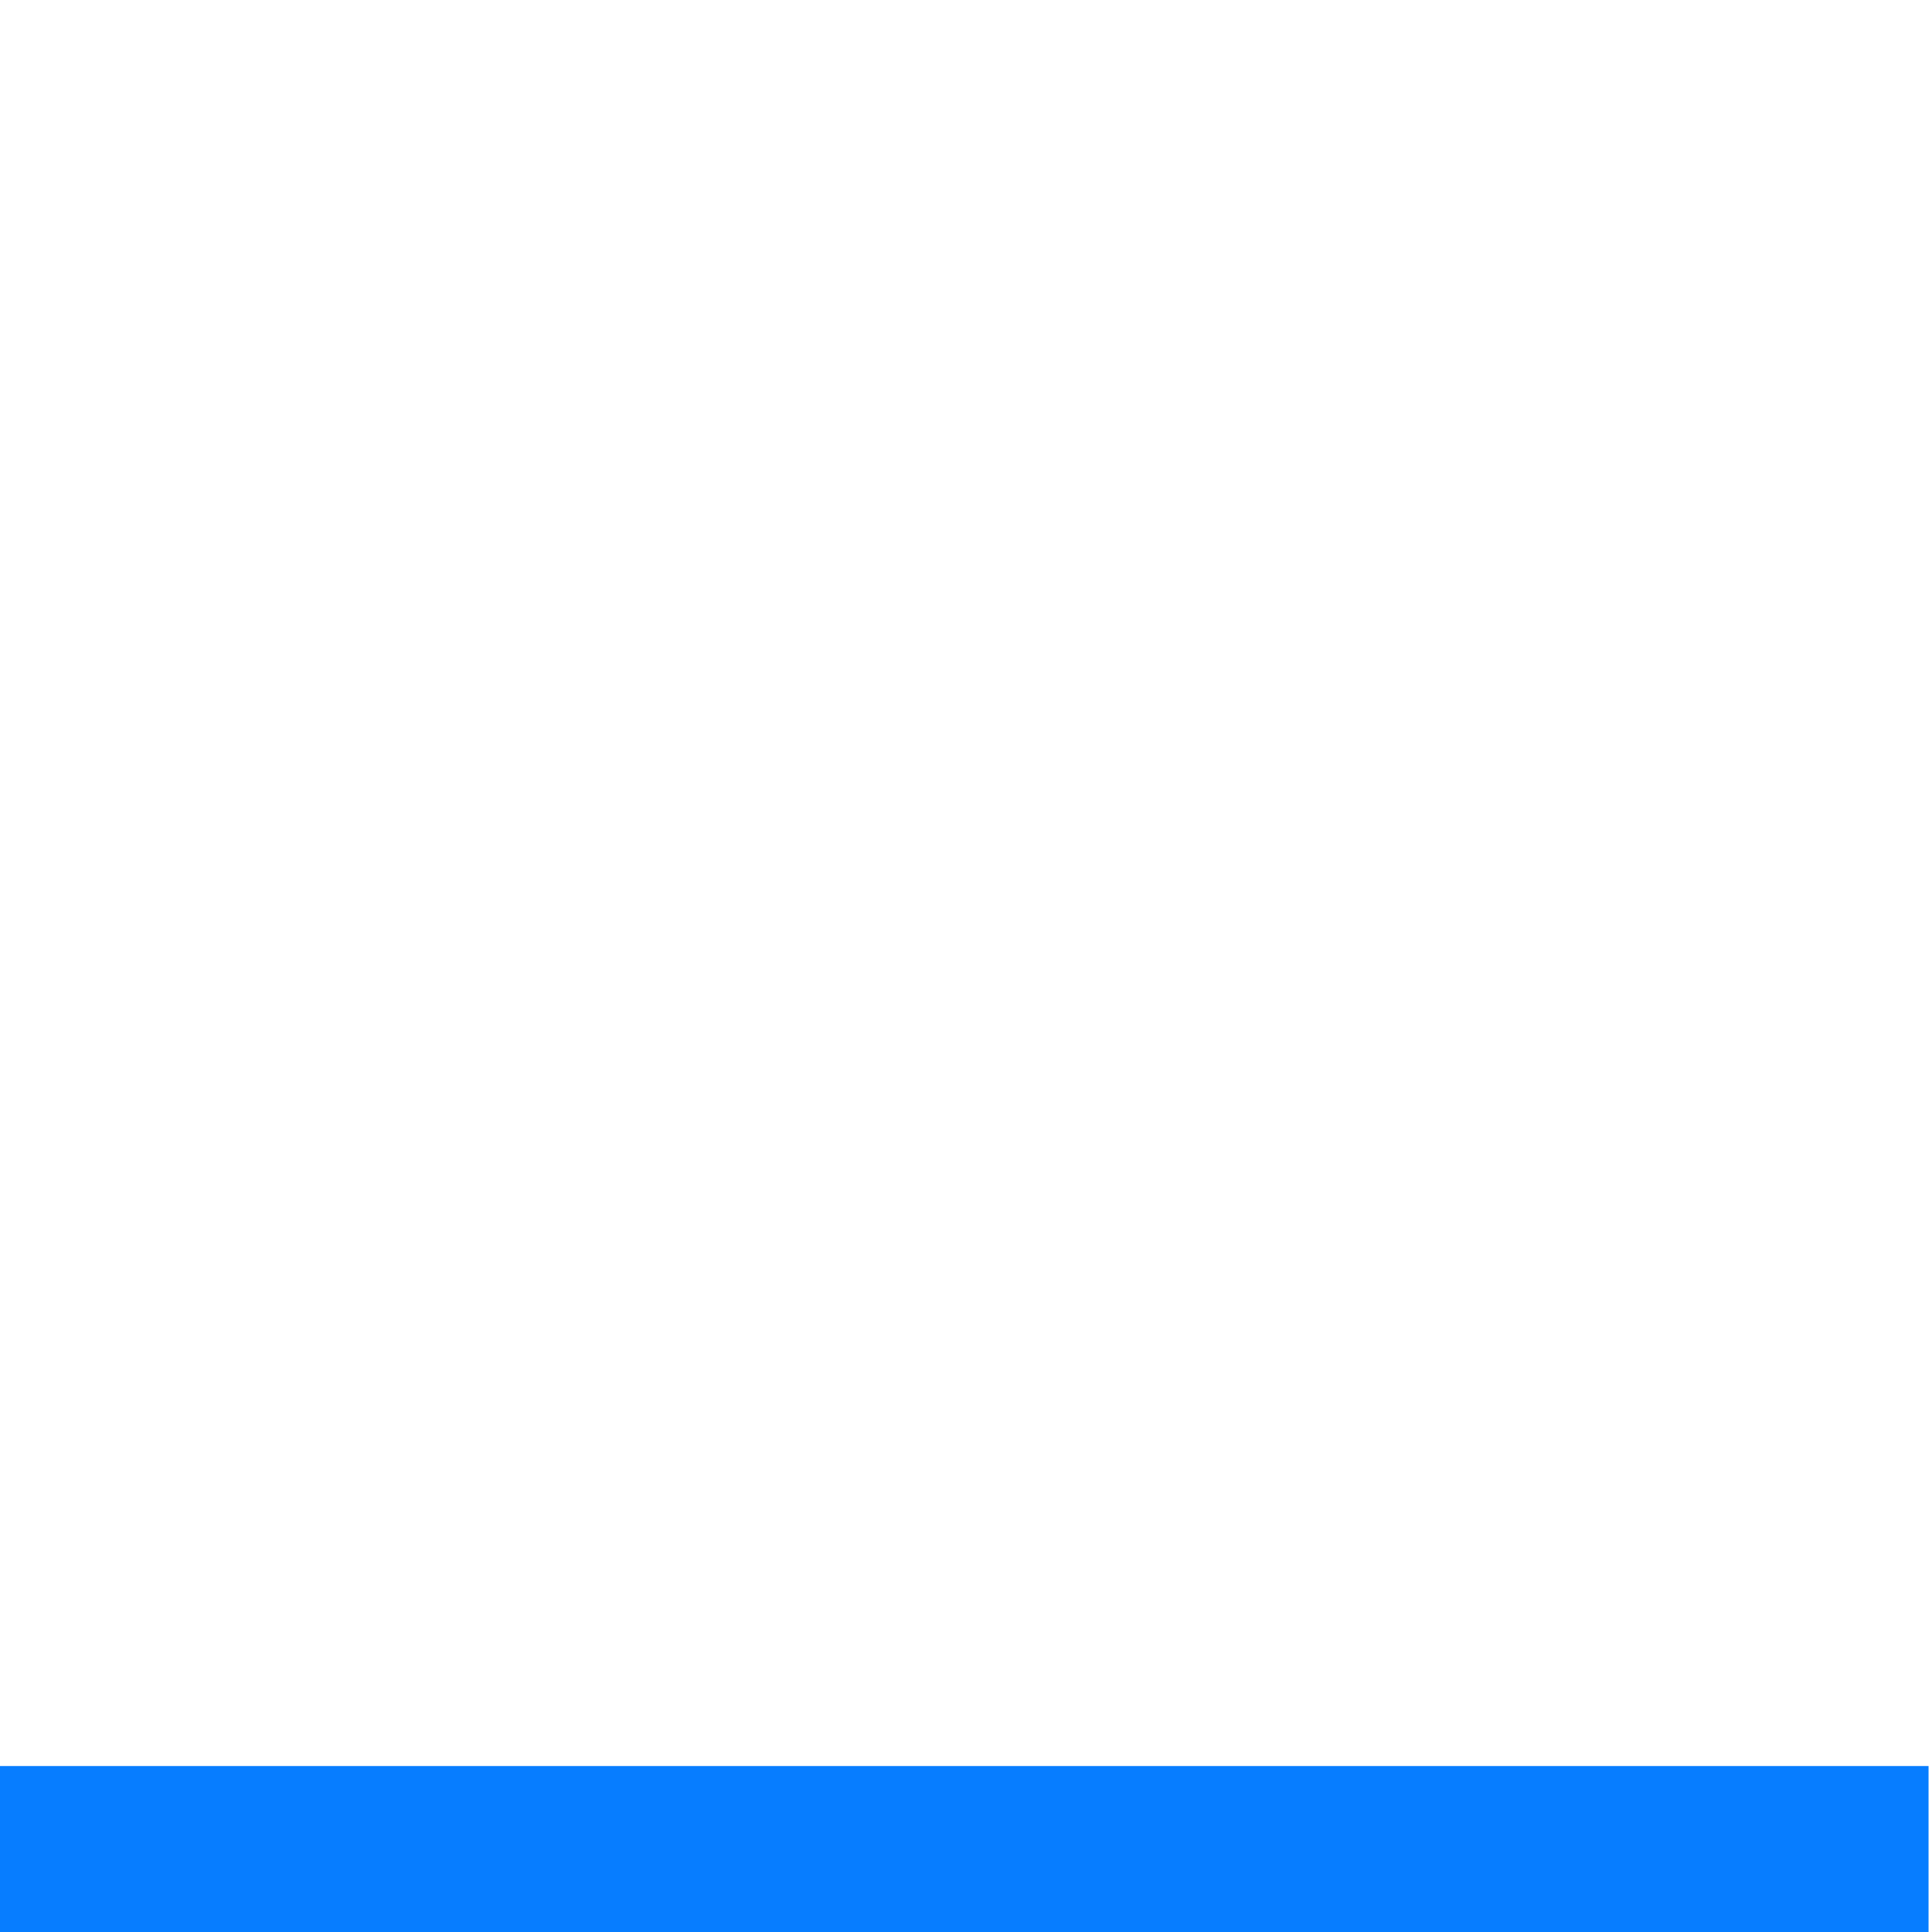
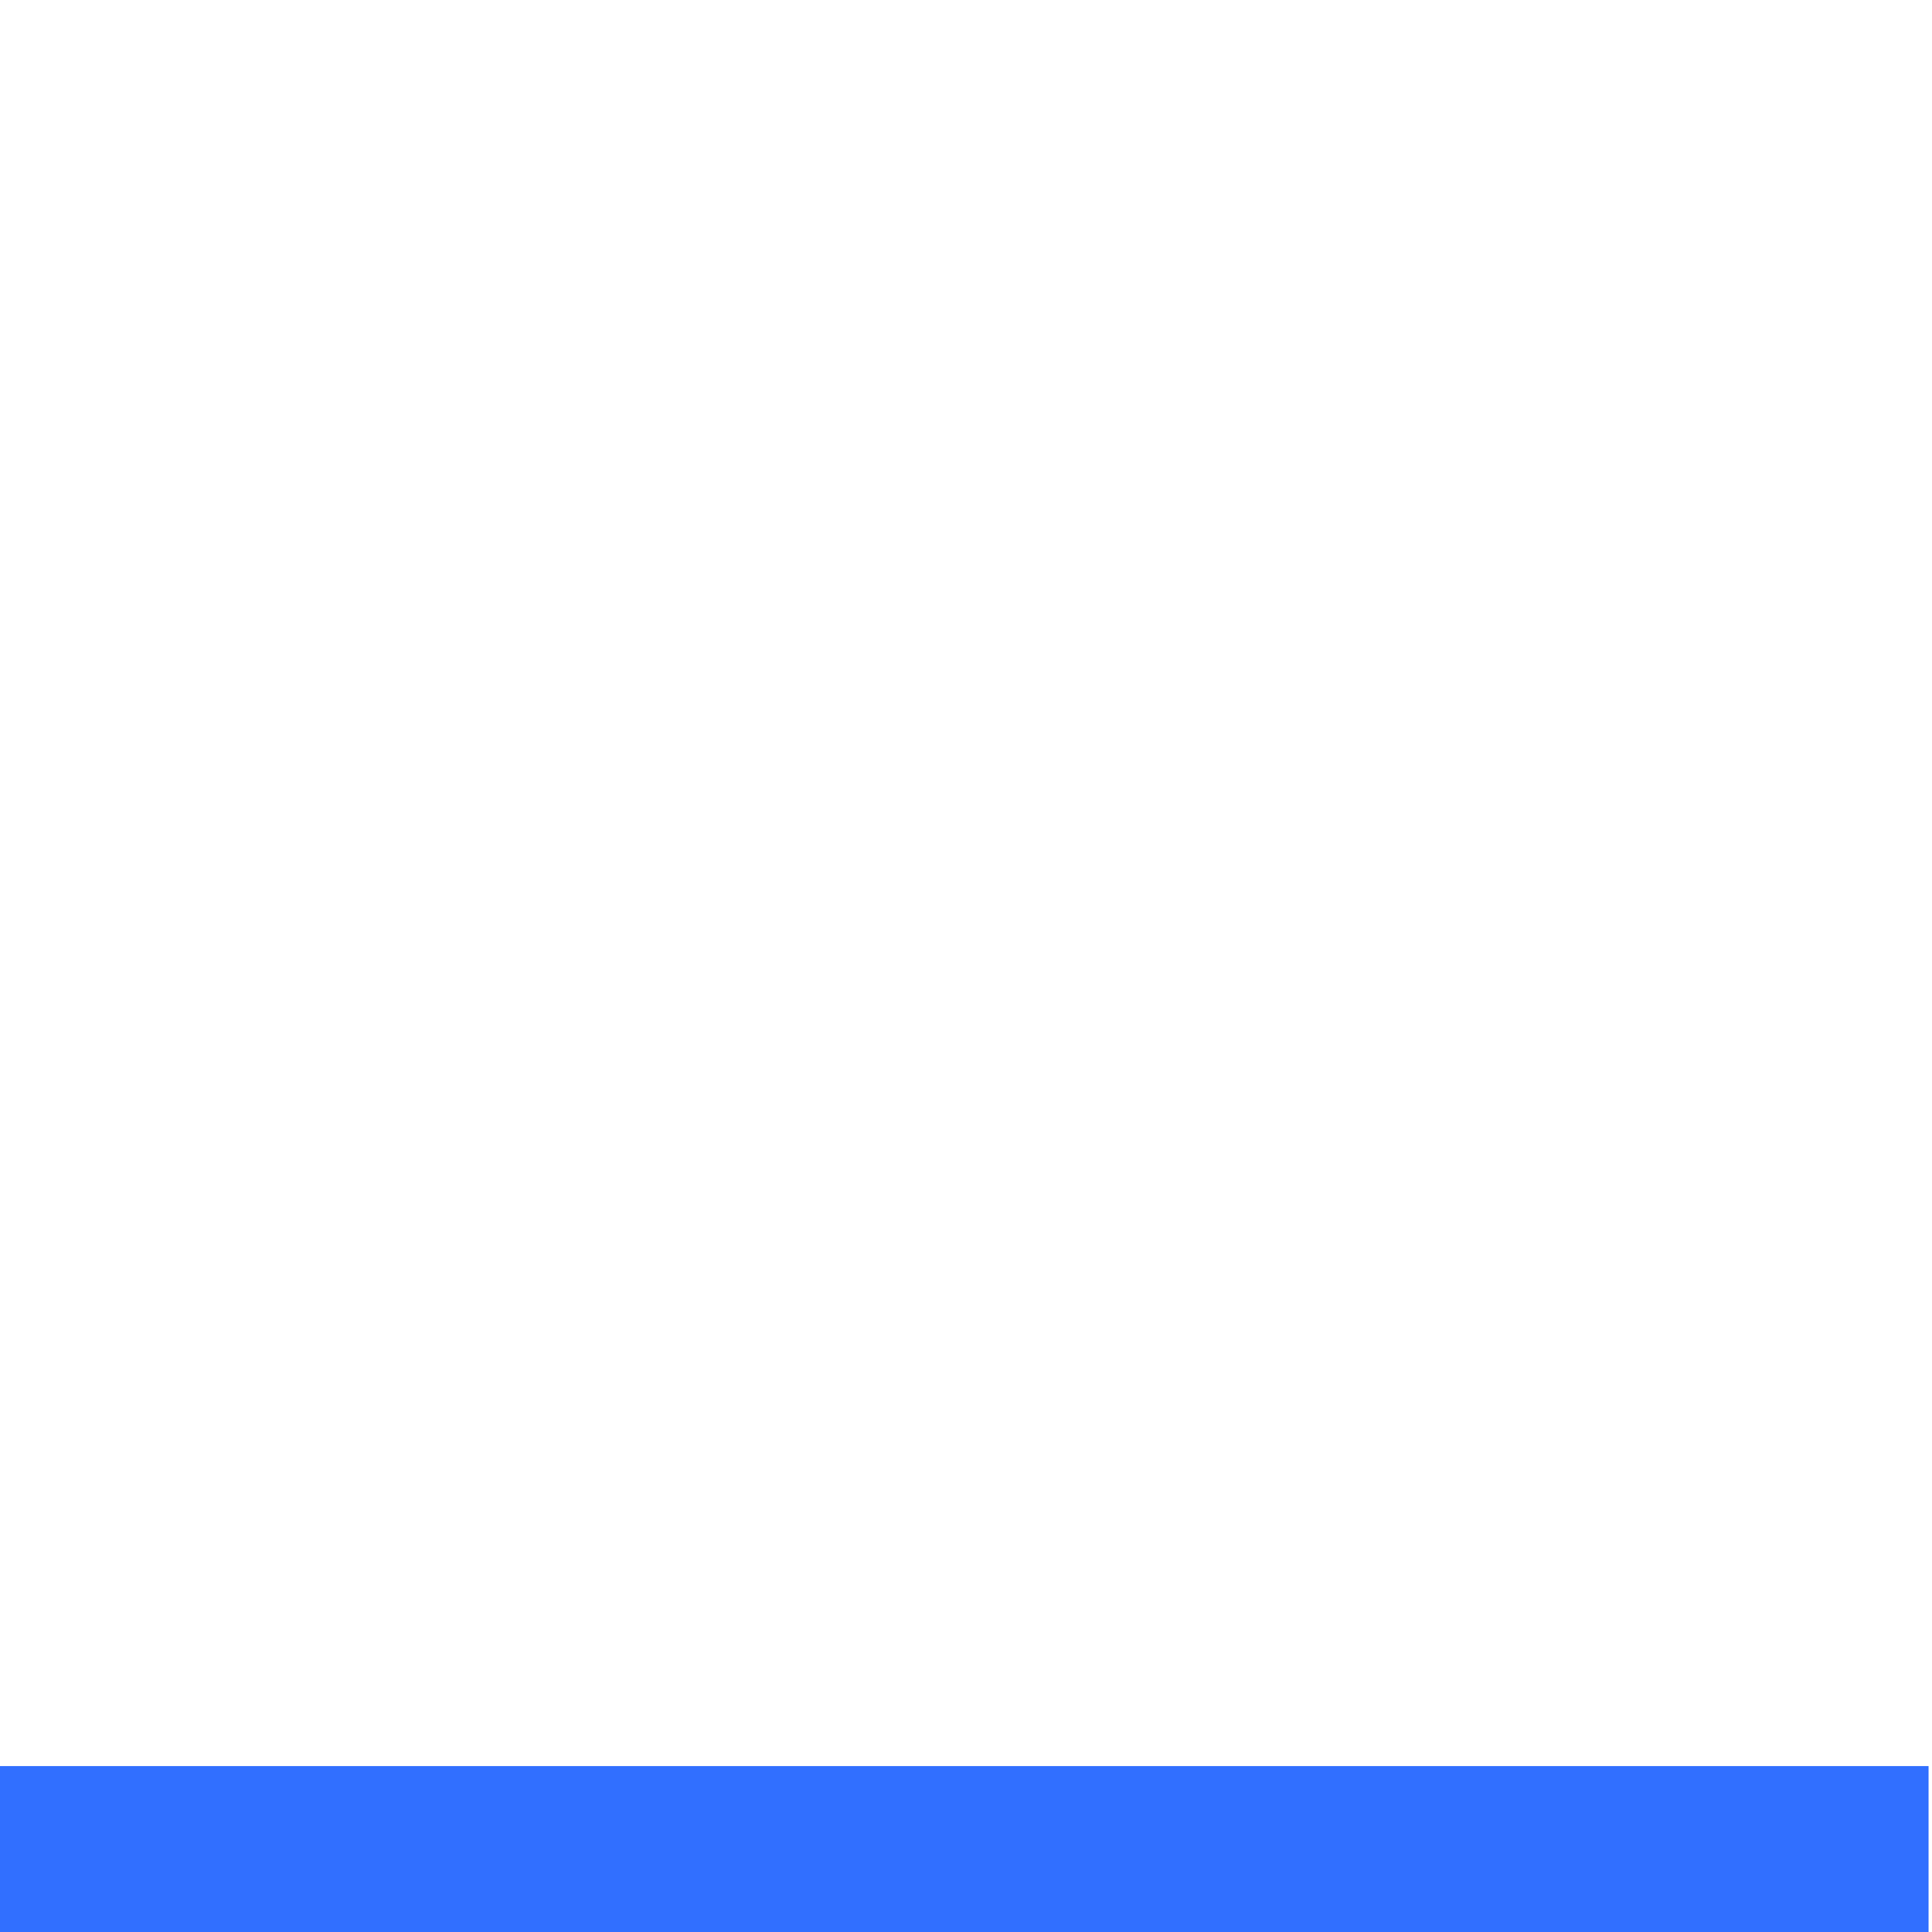
<svg xmlns="http://www.w3.org/2000/svg" xmlns:ns1="http://www.openswatchbook.org/uri/2009/osb" width="32" height="32" viewBox="0 0 32 32" id="svg6621" version="1.1">
  <defs id="defs6623">
    <linearGradient id="linearGradient5607" ns1:paint="solid">
      <stop style="stop-color:#000000;stop-opacity:1;" offset="0" id="stop5609" />
    </linearGradient>
    <linearGradient id="linearGradient4159" ns1:paint="solid">
      <stop style="stop-color:#0000ff;stop-opacity:1;" offset="0" id="stop4161" />
    </linearGradient>
  </defs>
  <g id="layer1" transform="translate(0,-1020.362)">
-     <rect style="opacity:1;fill:#077dff;fill-opacity:1;fill-rule:evenodd;stroke:none;stroke-width:1px;stroke-linecap:butt;stroke-linejoin:miter;stroke-opacity:1" id="rect4157" width="32.031" height="2.794" x="-0.088" y="1049.613" rx="1.55" ry="0" />
+     <rect style="opacity:1;fill:#316fff;fill-opacity:1;fill-rule:evenodd;stroke:none;stroke-width:1px;stroke-linecap:butt;stroke-linejoin:miter;stroke-opacity:1" id="rect4157" width="32.031" height="2.794" x="-0.088" y="1049.613" rx="0" ry="0" />
  </g>
</svg>
